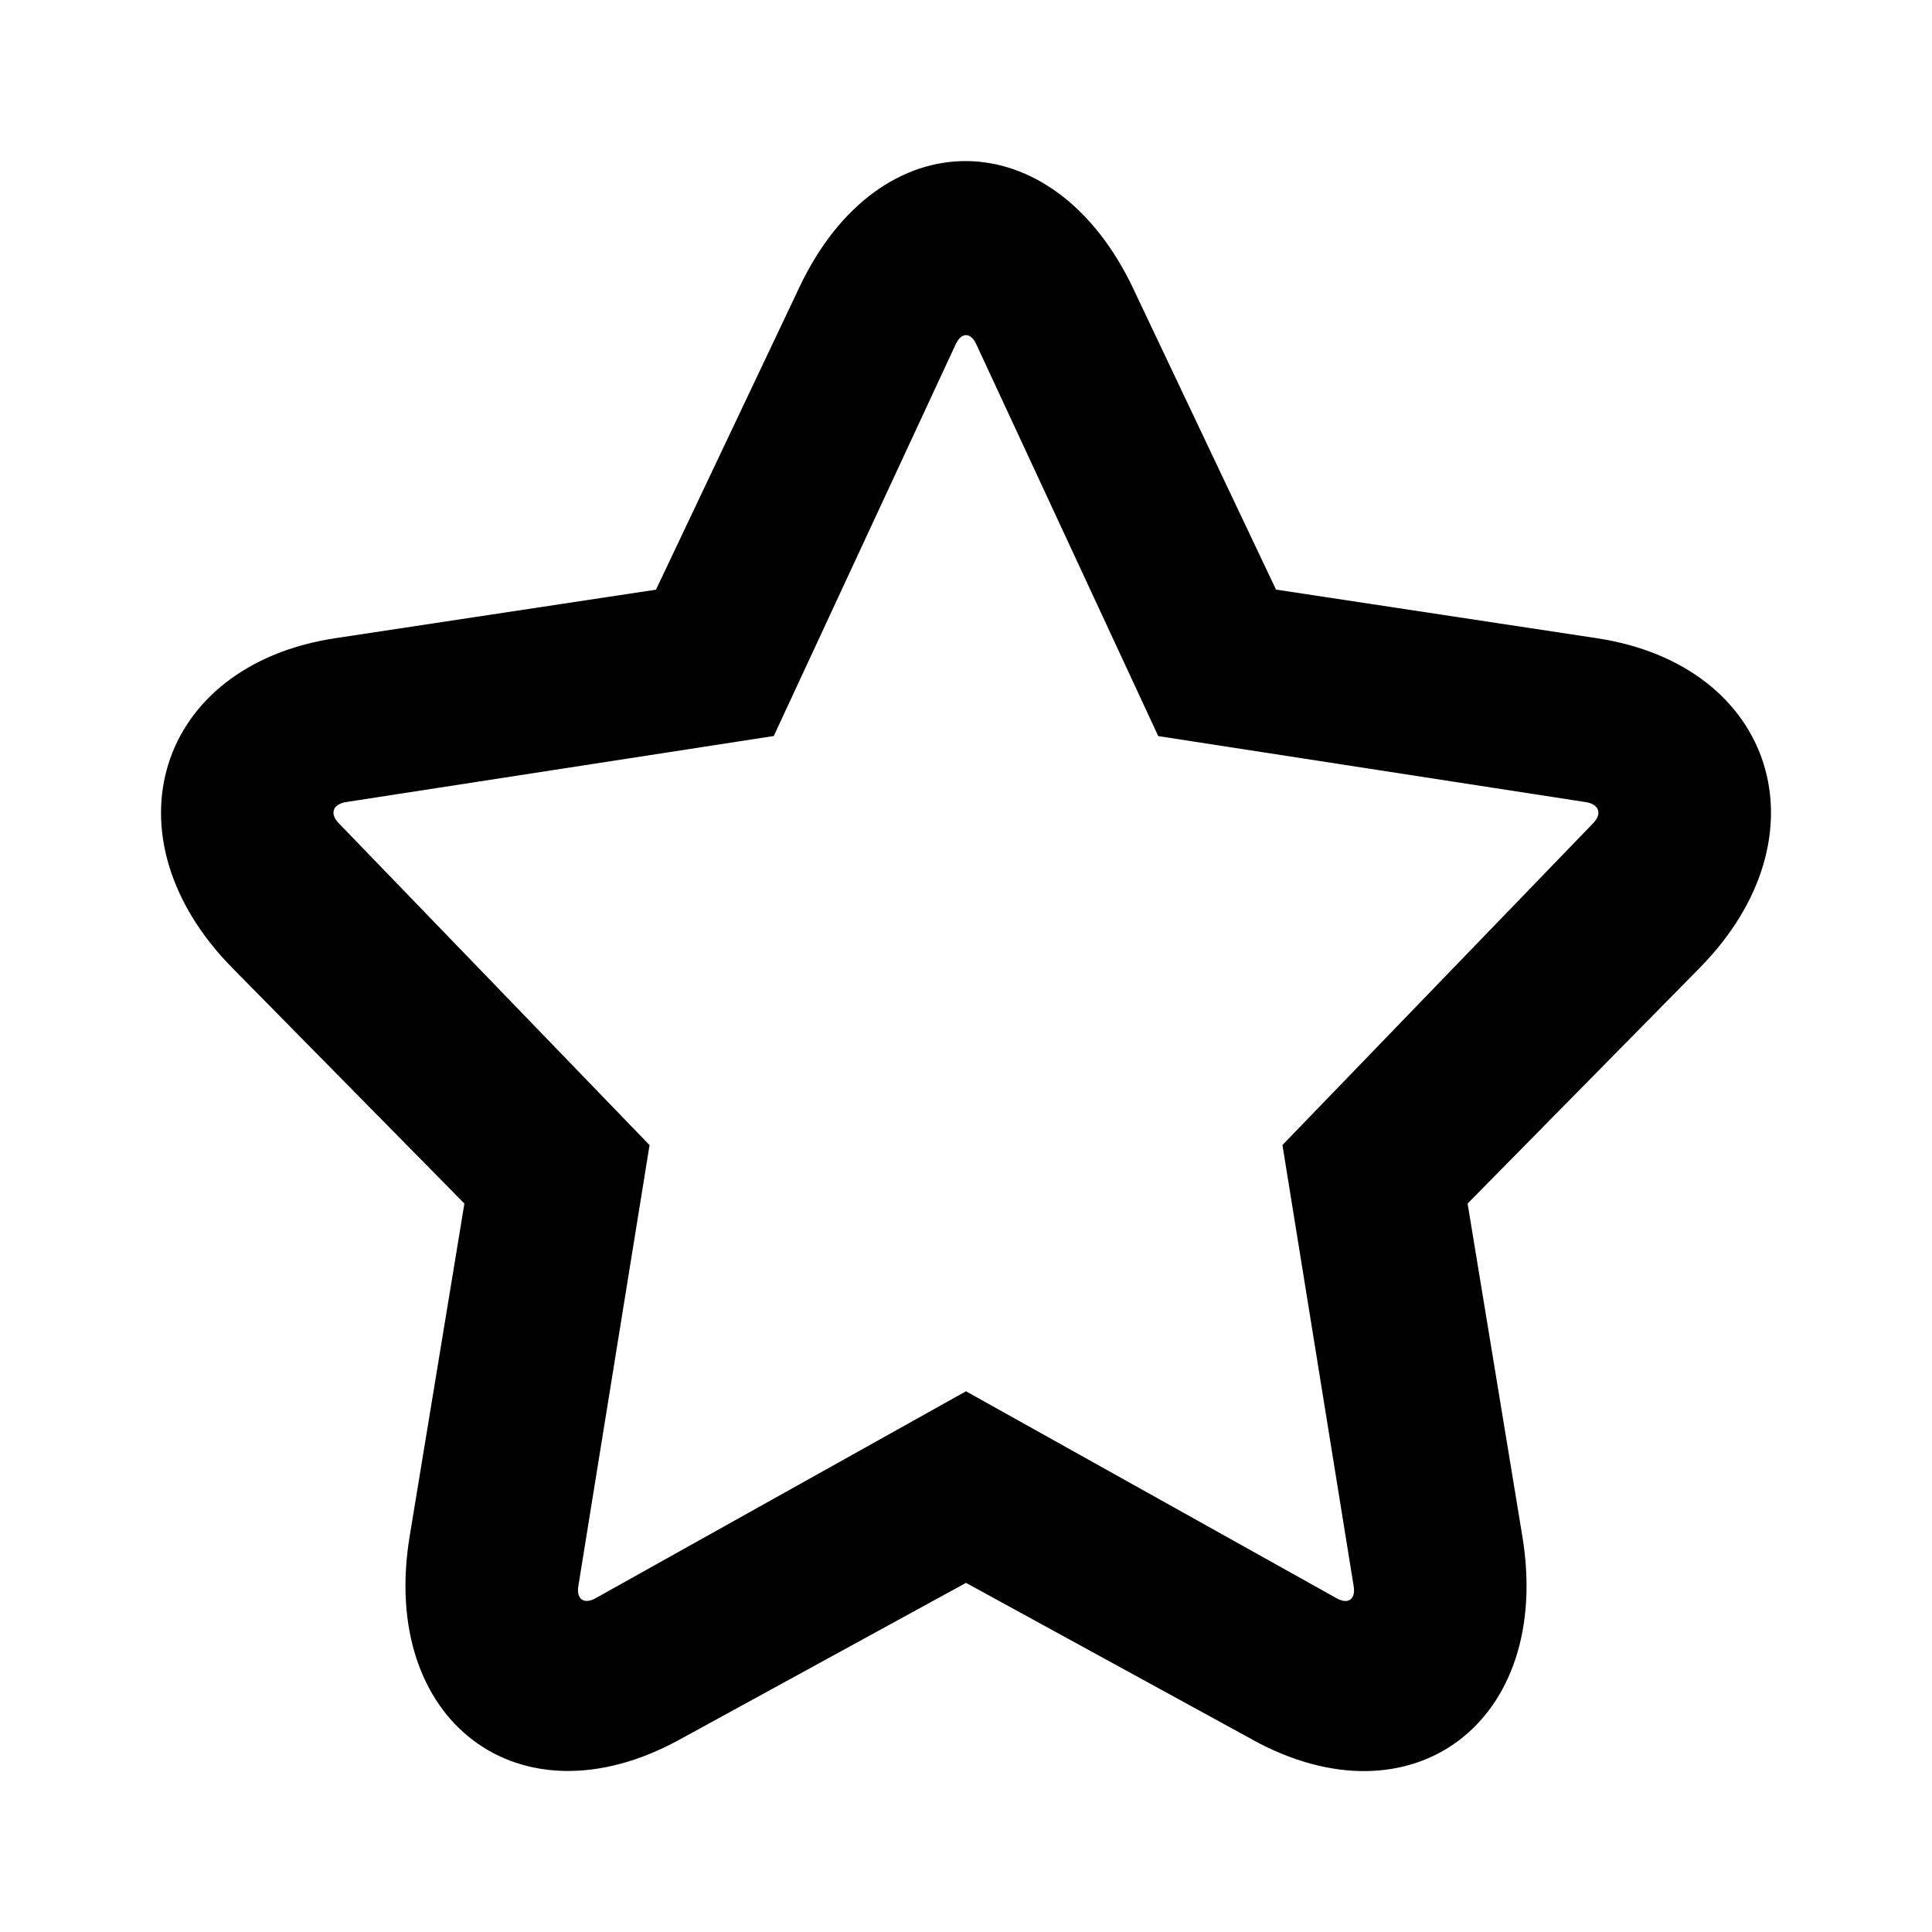
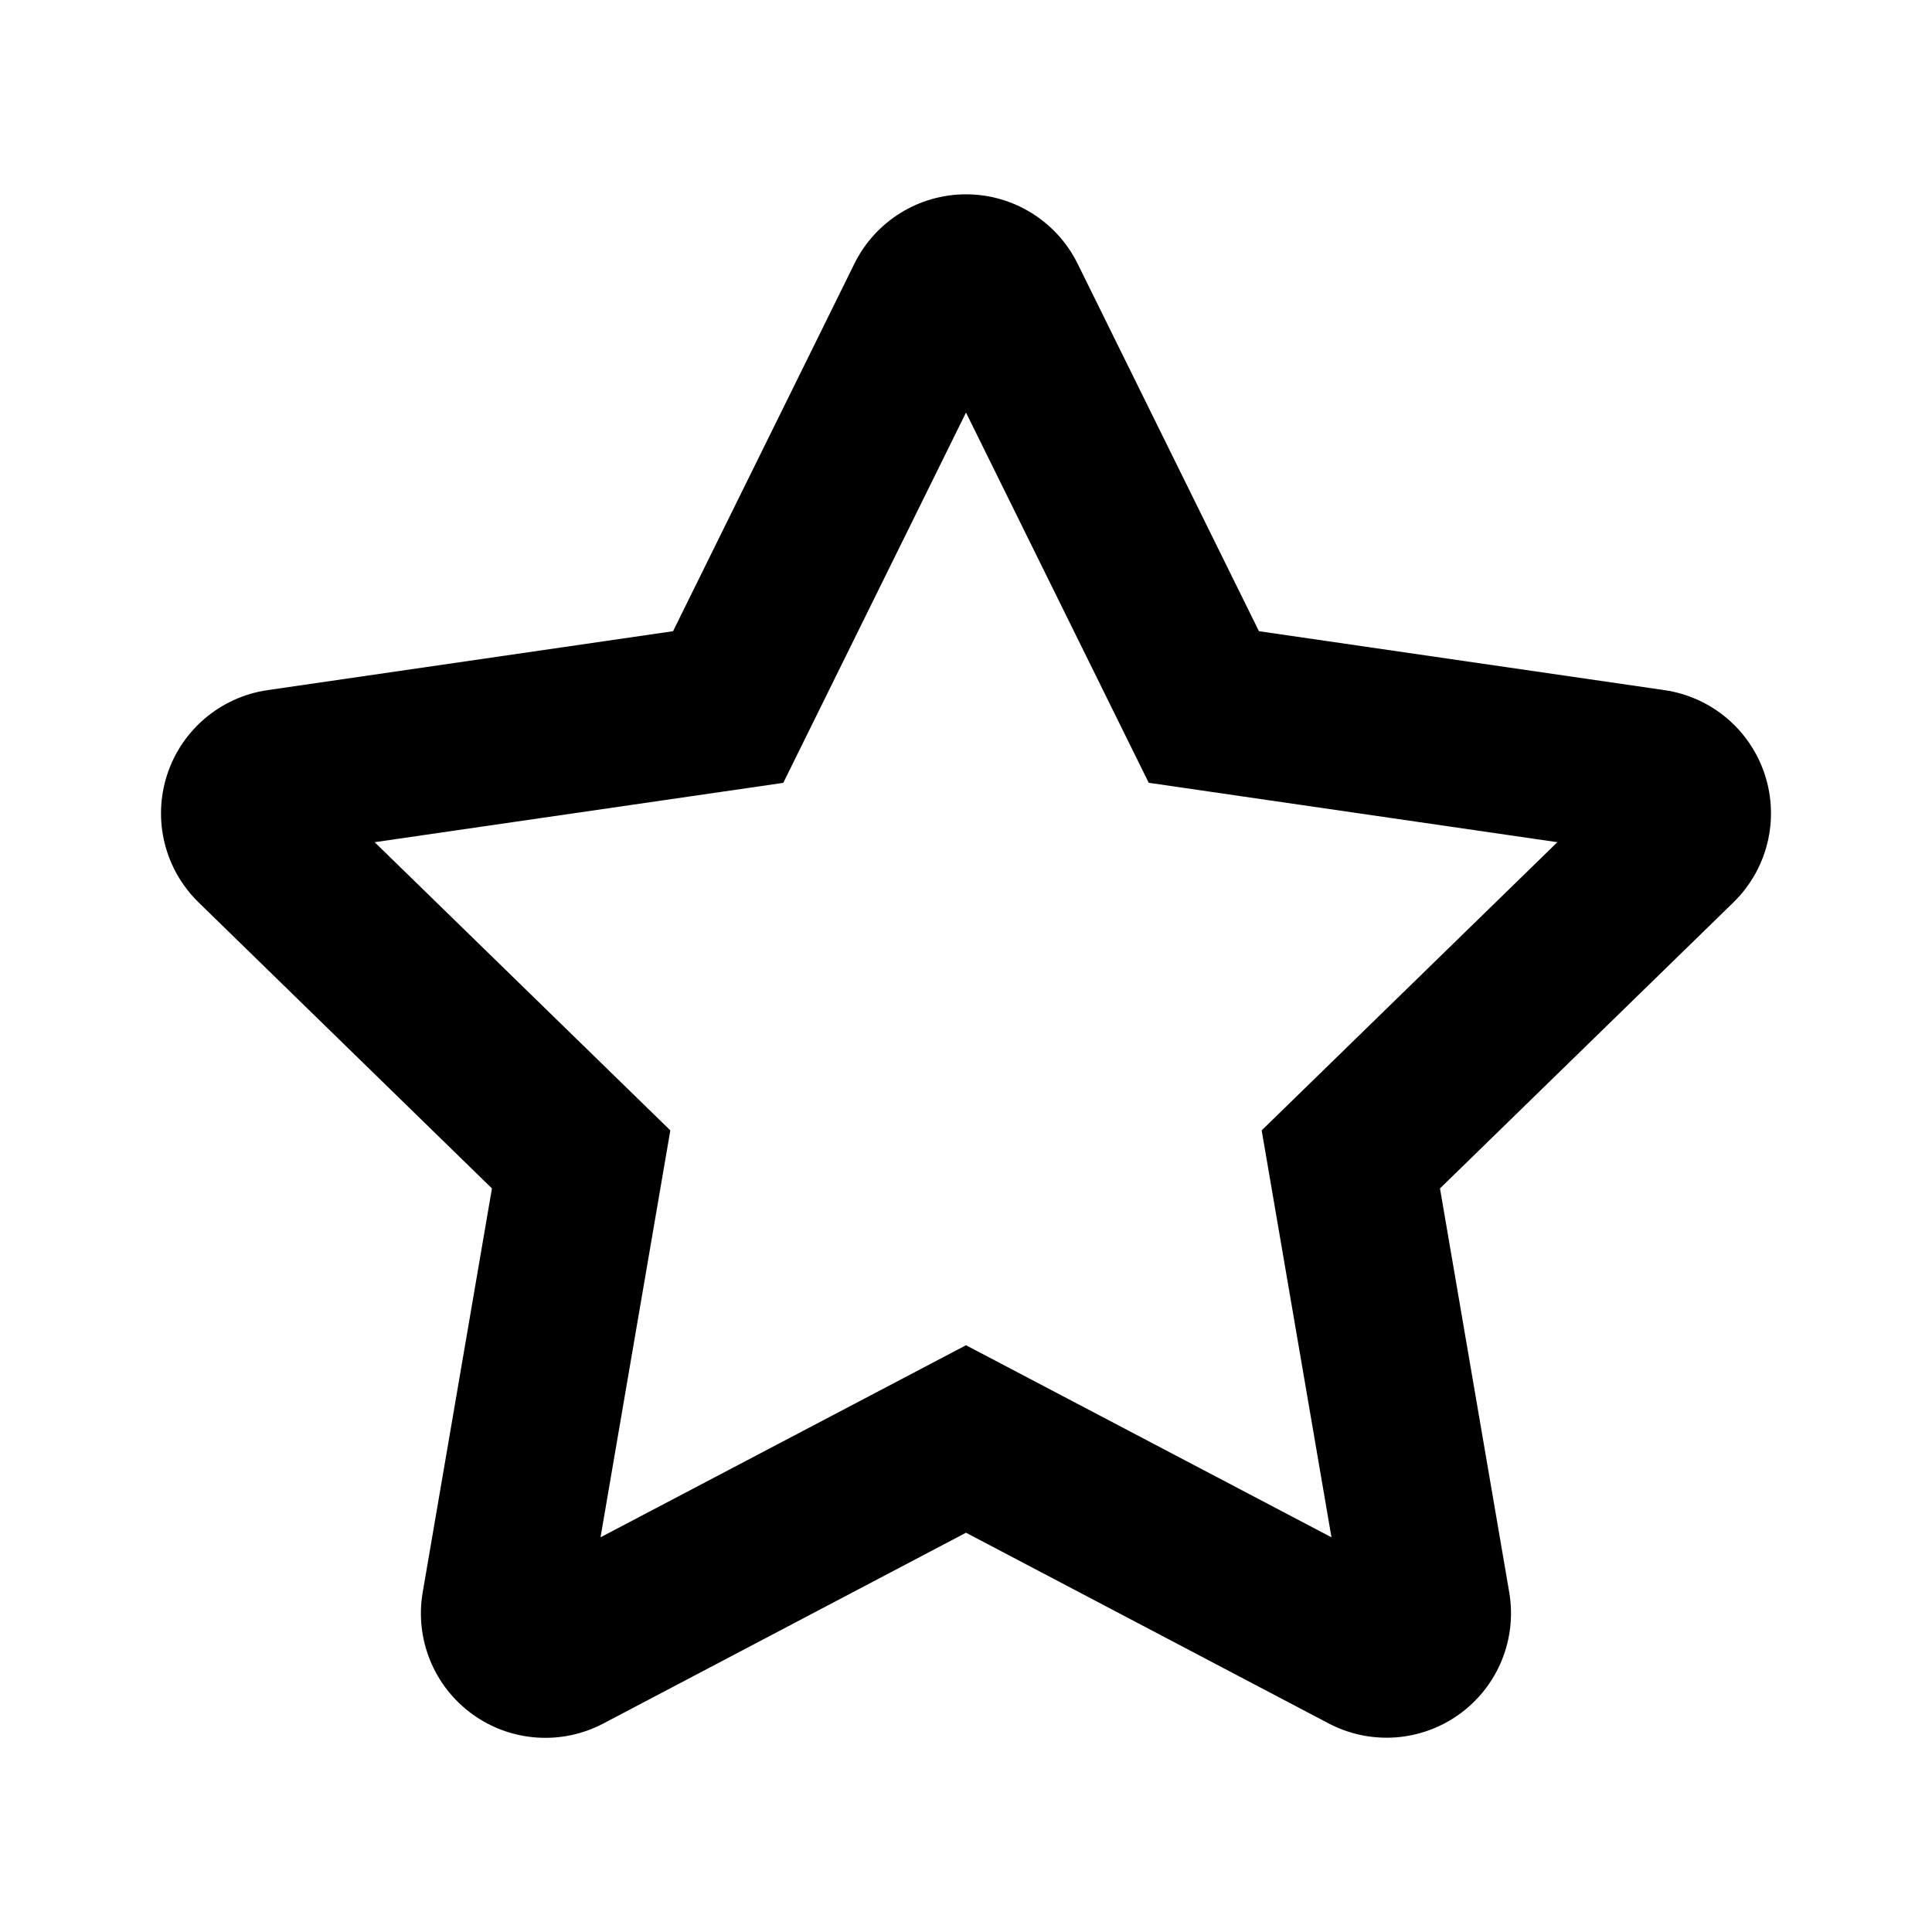
<svg width="24" height="24" viewBox="0 0 24 24">
-   <path fill="currentColor" d="M15.565 21.614L12 19.663l-3.564 1.95C6.45 22.7 4.71 21.38 5.089 19.084l.68-4.133-2.883-2.927c-1.606-1.63-.938-3.76 1.278-4.096l3.985-.603 1.783-3.76c.995-2.1 3.152-2.077 4.145.019l1.774 3.74 3.985.604c2.22.336 2.882 2.468 1.278 4.096l-2.883 2.927.68 4.132c.38 2.302-1.364 3.617-3.346 2.532zm.366-7.39l3.862-4c.114-.118.068-.236-.095-.26l-5.31-.82-2.26-4.867c-.07-.153-.187-.15-.256 0l-2.26 4.866-5.31.82c-.167.026-.21.143-.095.262l3.862 4-.885 5.48c-.026.163.073.228.214.149L12 17.283l4.602 2.57c.144.082.24.016.214-.147l-.885-5.482z" />
+   <path d="M15.673 14.042l3.673-3.58-5.076-.738L12 5.125l-2.27 4.6-5.076.737 3.673 3.58-.867 5.055L12 16.711l4.54 2.386-.867-5.055zM12 19.04l-4.505 2.37a1.546 1.546 0 0 1-2.244-1.63l.86-5.017-3.644-3.553a1.546 1.546 0 0 1 .857-2.637l5.037-.732 2.252-4.564a1.546 1.546 0 0 1 2.774 0l2.252 4.564 5.037.732a1.546 1.546 0 0 1 .857 2.637l-3.645 3.553.86 5.016a1.546 1.546 0 0 1-2.243 1.63L12 19.04z" fill="currentColor" />
</svg>
